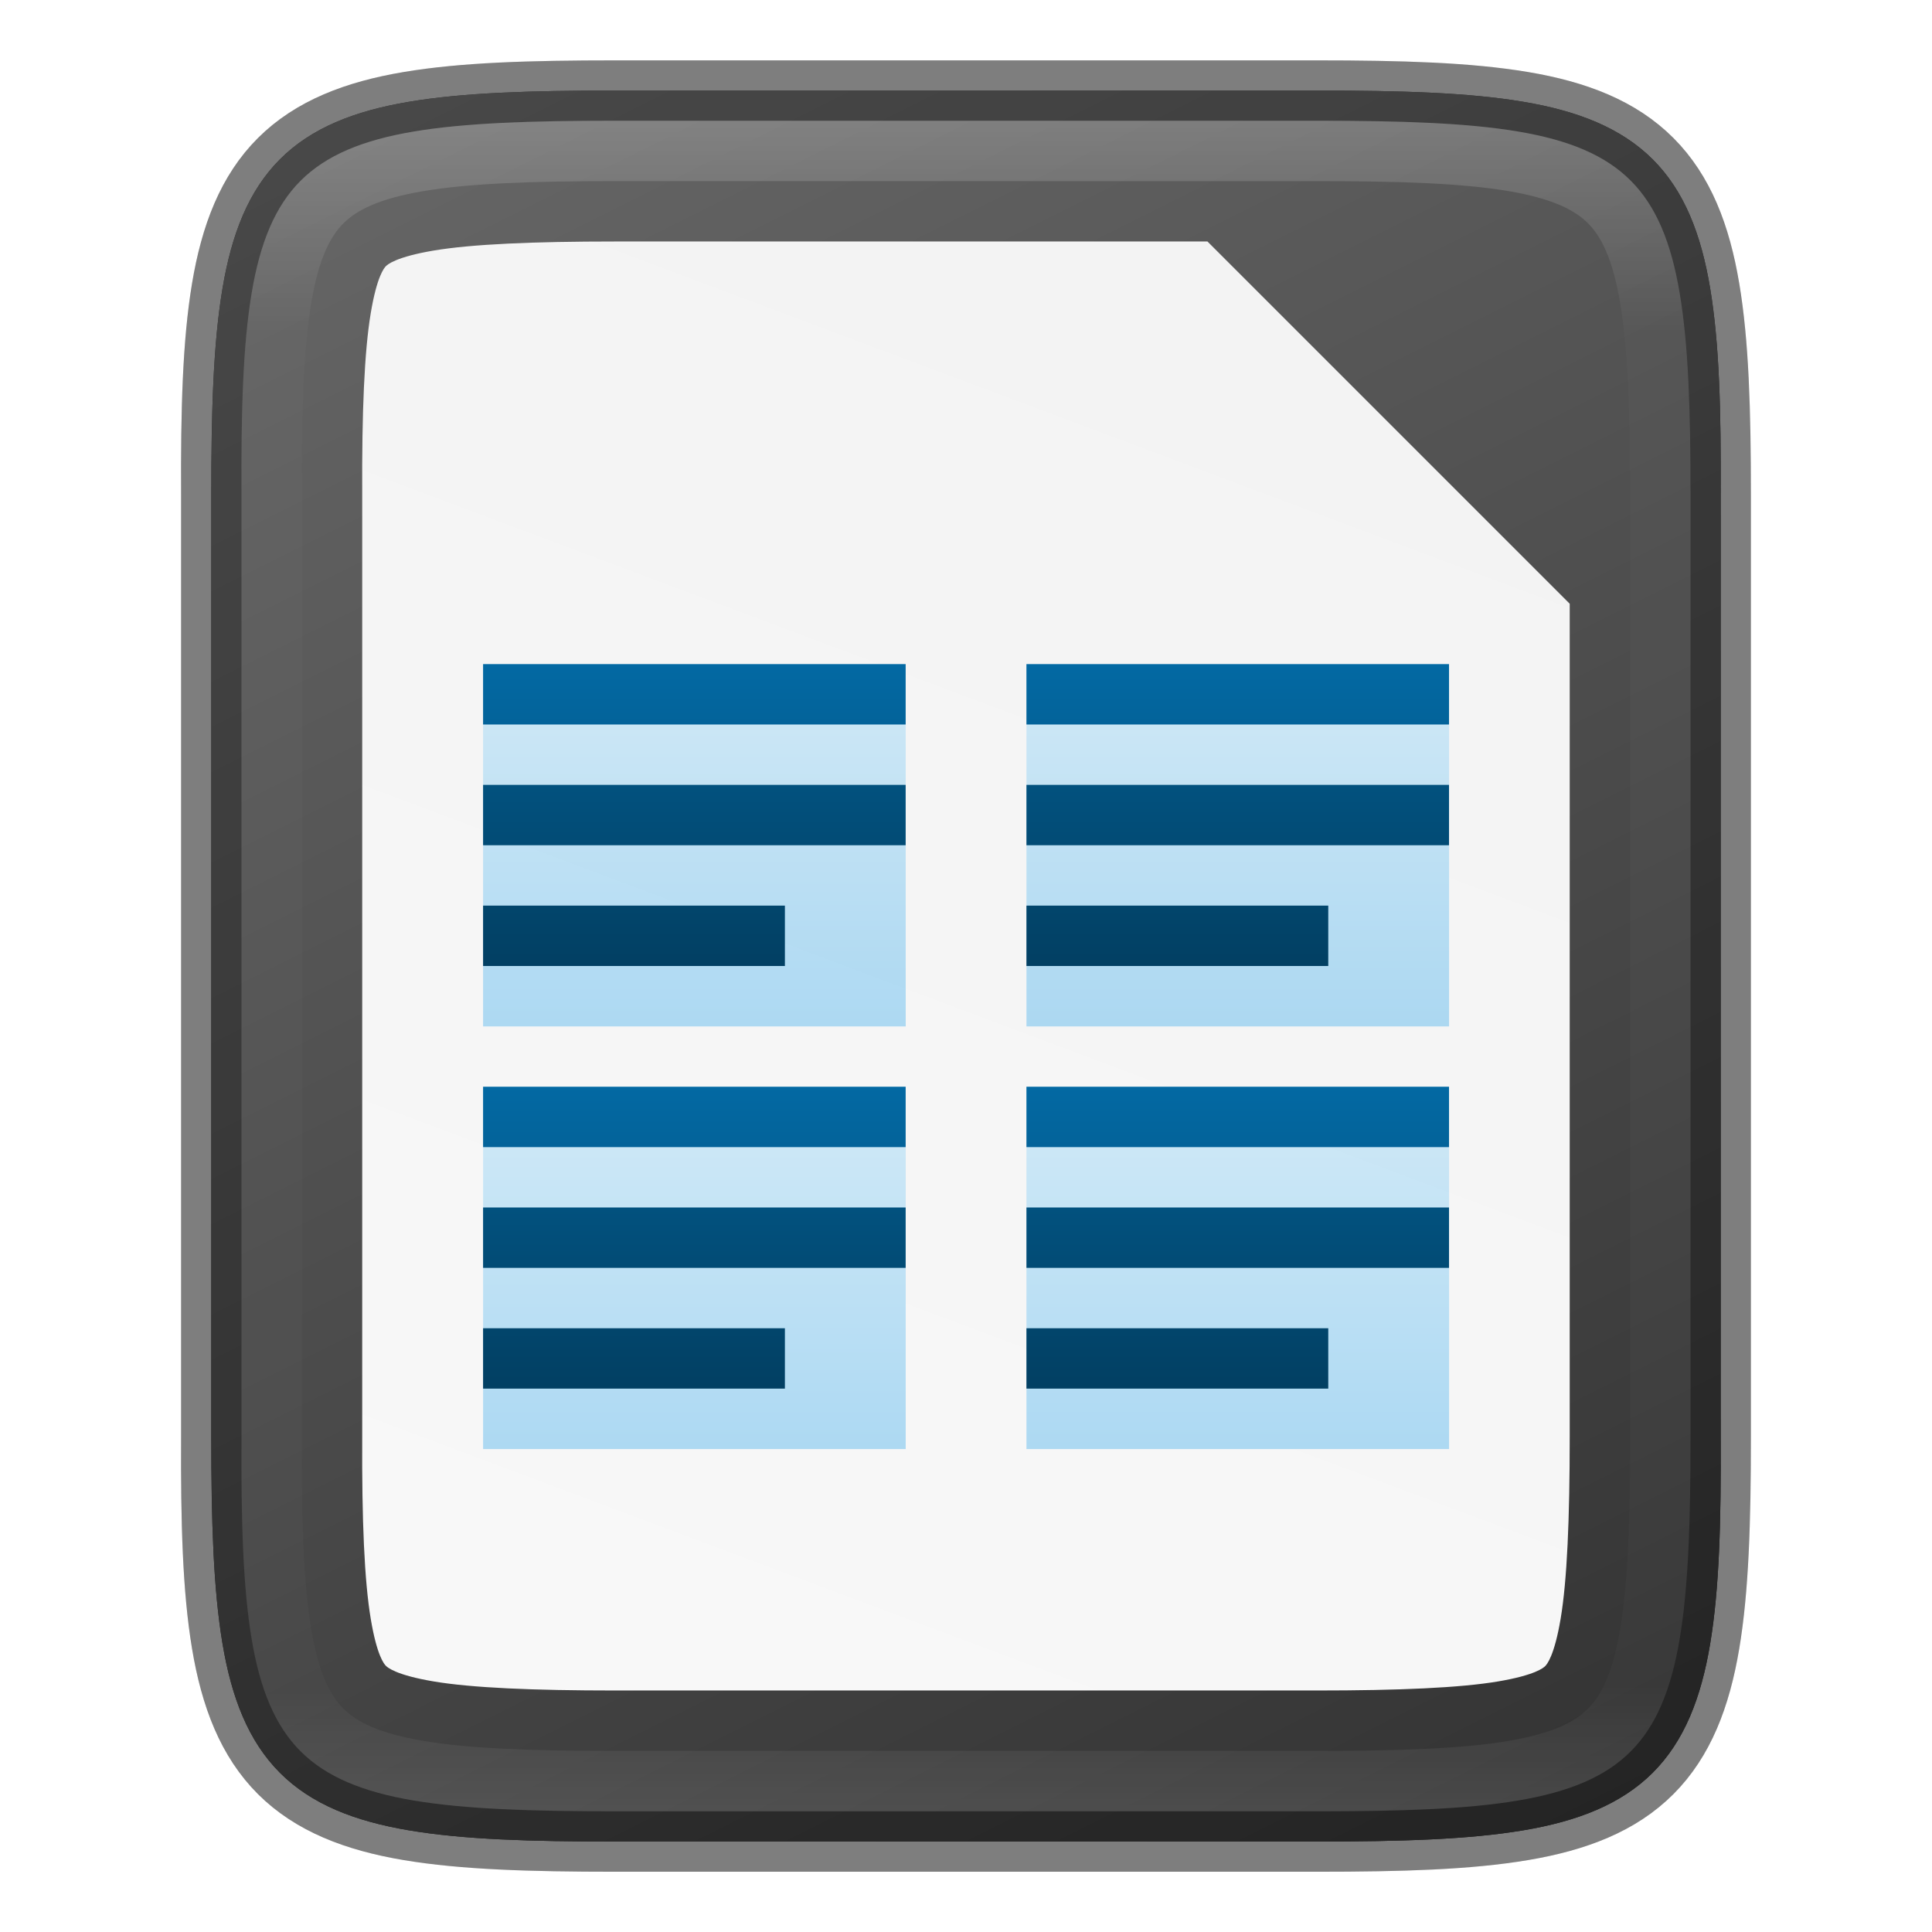
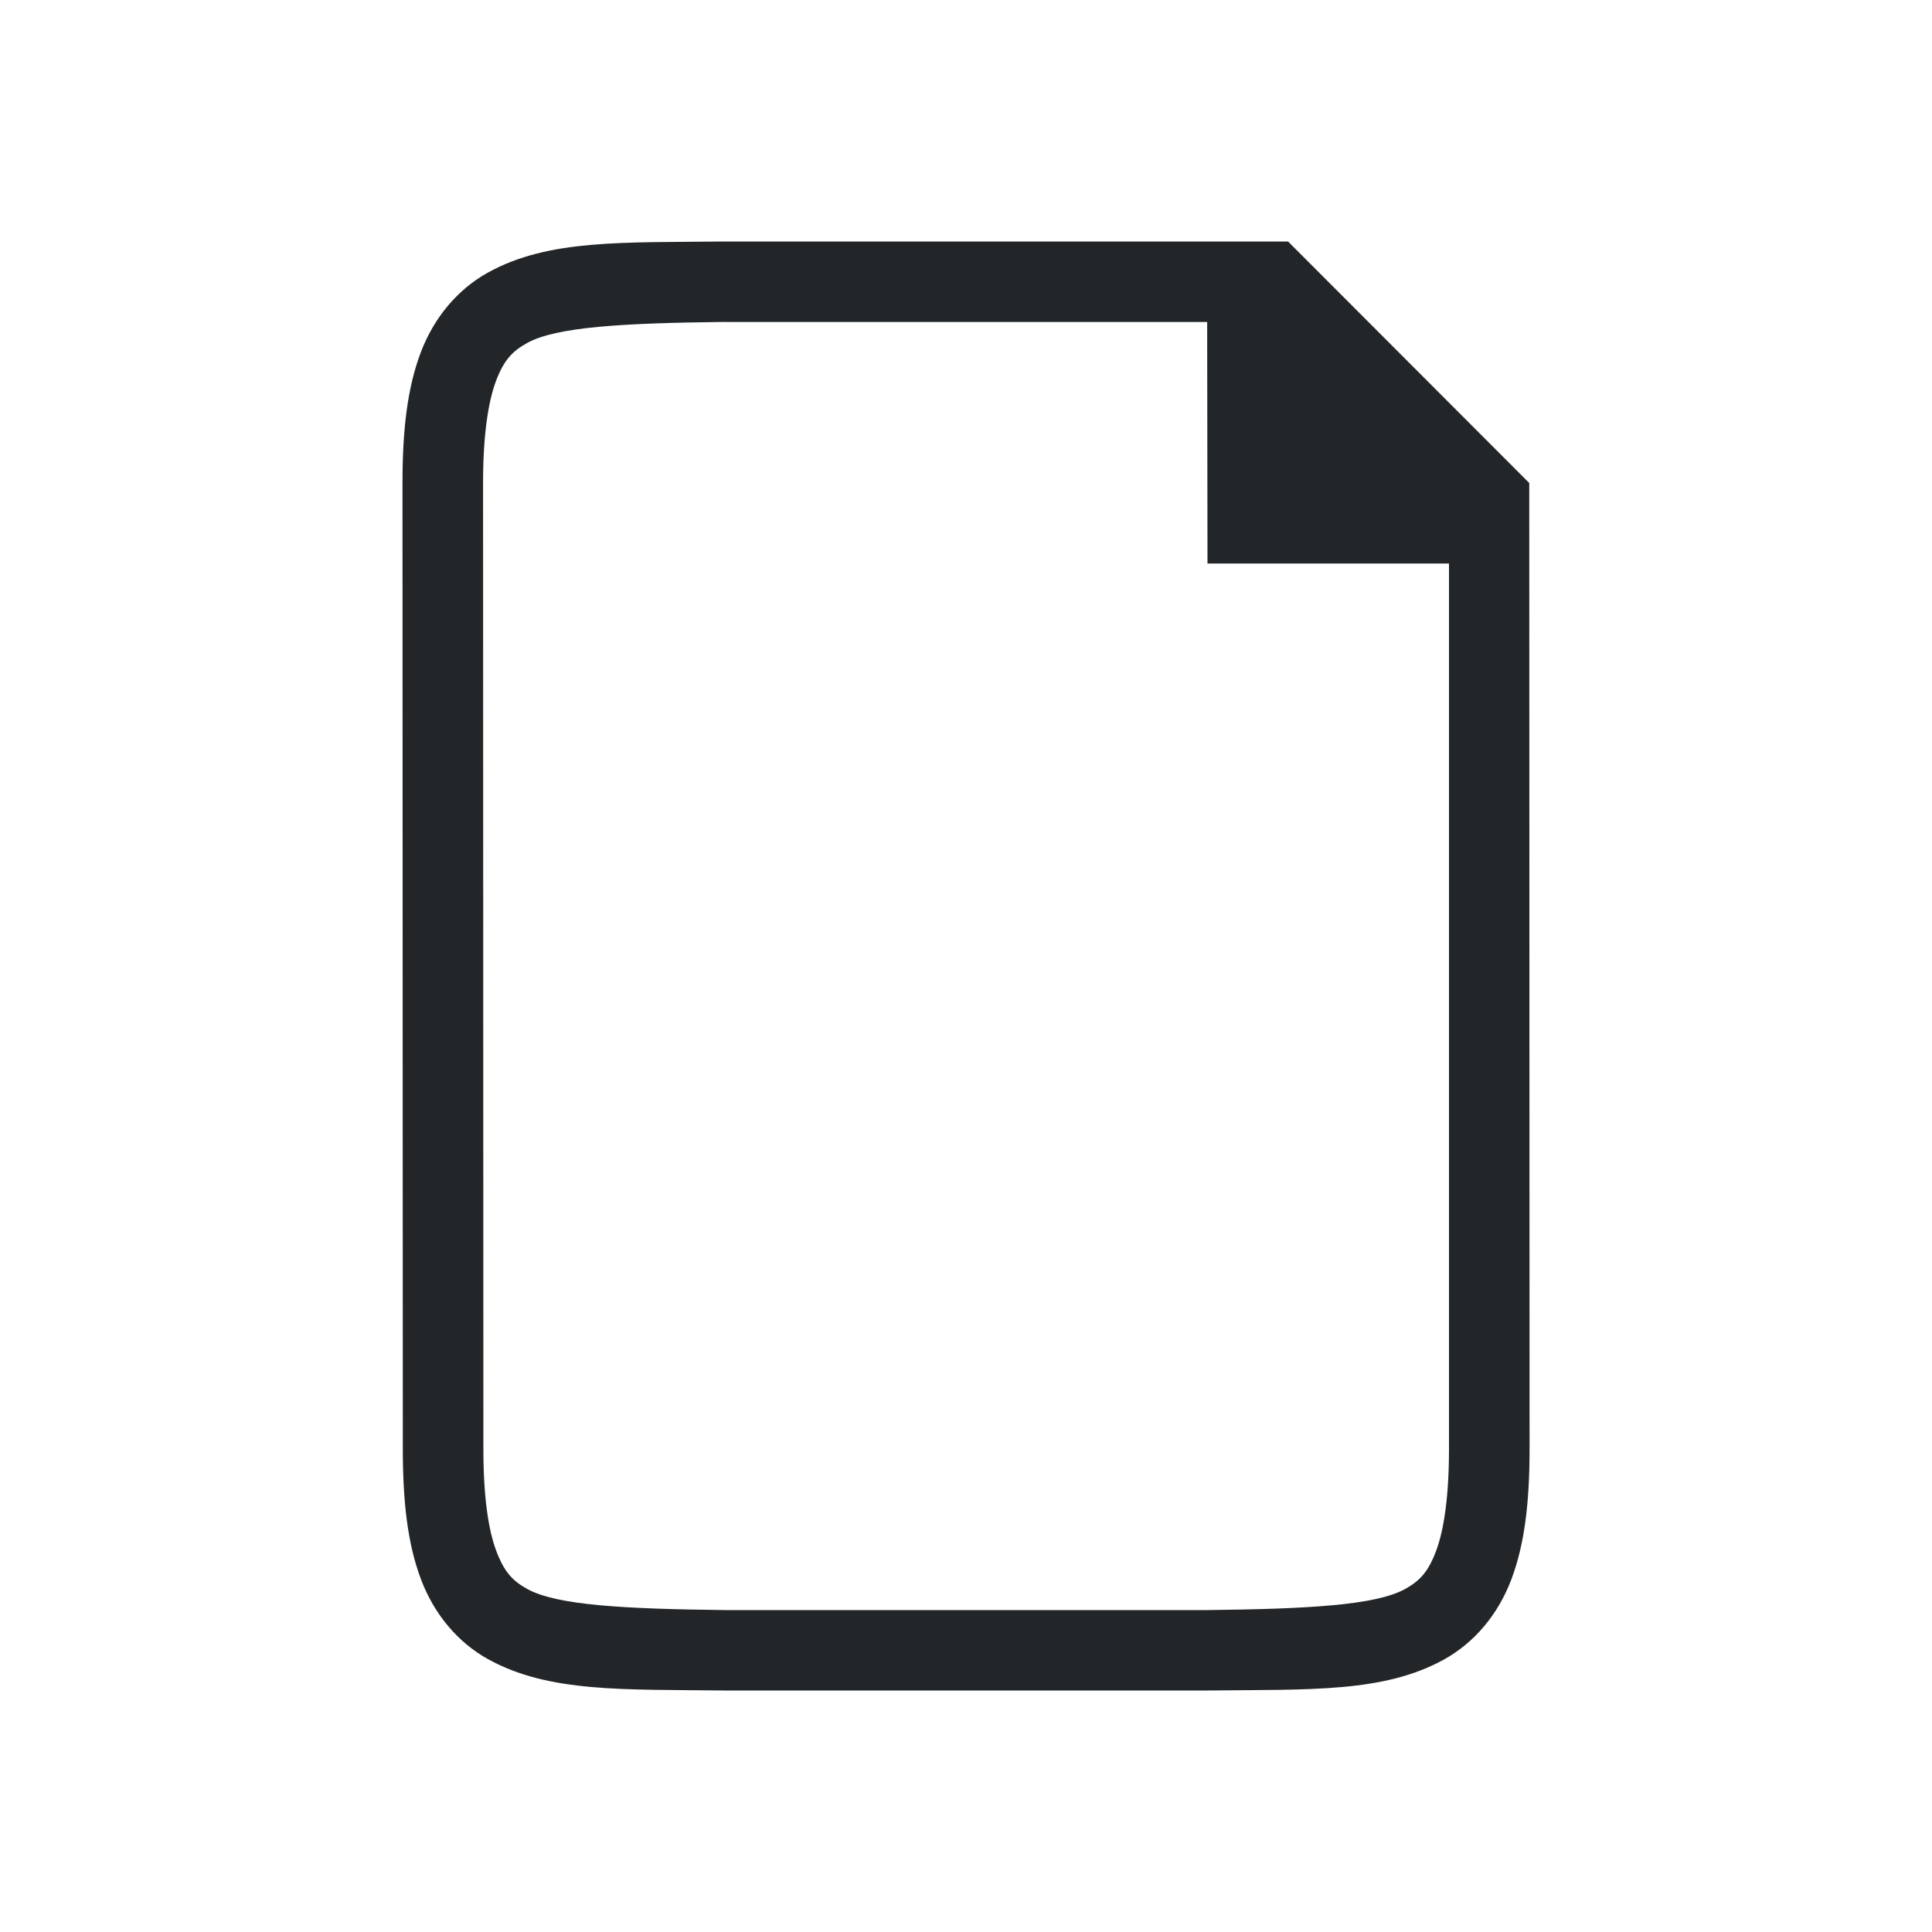
- <svg xmlns="http://www.w3.org/2000/svg" xmlns:xlink="http://www.w3.org/1999/xlink" viewBox="0 0 32 32" version="1.1" id="svg4">
-   <defs id="defs8">
-     <linearGradient xlink:href="#linearGradient927" id="linearGradient969" x1="336" y1="134" x2="336" y2="162" gradientUnits="userSpaceOnUse" />
-     <linearGradient id="linearGradient927">
-       <stop style="stop-color:#ffffff;stop-opacity:1;" offset="0" id="stop923" />
-       <stop id="stop933" offset="0.125" style="stop-color:#ffffff;stop-opacity:0.098" />
-       <stop id="stop931" offset="0.925" style="stop-color:#ffffff;stop-opacity:0.098" />
-       <stop style="stop-color:#ffffff;stop-opacity:0.498" offset="1" id="stop925" />
+ <svg xmlns="http://www.w3.org/2000/svg" xmlns:ns1="http://www.openswatchbook.org/uri/2009/osb" height="24" id="svg7384" version="1.1" width="24">
+   <defs id="defs7386">
+     <linearGradient id="linearGradient5606" ns1:paint="solid">
+       <stop id="stop5608" offset="0" style="stop-color:#000000;stop-opacity:1;" />
    </linearGradient>
-     <clipPath clipPathUnits="userSpaceOnUse" id="clipPath959">
-       <path style="color:#000000;display:inline;overflow:visible;visibility:visible;opacity:1;fill:#46a926;fill-opacity:1;fill-rule:nonzero;stroke:none;stroke-width:2;stroke-miterlimit:4;stroke-dasharray:none;stroke-opacity:1;marker:none;enable-background:accumulate" d="m 330.193,134 c -5.615,0 -6.22,0.577 -6.192,6.204 v 7.796 7.796 c -0.028,5.627 0.577,6.204 6.192,6.204 h 11.615 c 5.615,0 6.192,-0.577 6.192,-6.204 v -7.796 -7.796 c 0,-5.627 -0.577,-6.204 -6.192,-6.204 z" id="path961" />
-     </clipPath>
-     <linearGradient xlink:href="#linearGradient10501-8-6" id="linearGradient23627" gradientUnits="userSpaceOnUse" gradientTransform="matrix(0.666679,0,0,3,42.3323,-1964.72)" x1="117.719" y1="982.362" x2="117.719" y2="984.72" />
-     <linearGradient id="linearGradient10501-8-6">
-       <stop style="stop-color: rgb(3, 105, 163); stop-opacity: 1;" offset="0" id="stop10503-6-6" />
-       <stop style="stop-color: rgb(2, 63, 98); stop-opacity: 1;" offset="1" id="stop10505-6-1" />
+     <linearGradient id="linearGradient4526" ns1:paint="solid">
+       <stop id="stop4528" offset="0" style="stop-color:#ffffff;stop-opacity:1;" />
    </linearGradient>
-     <linearGradient xlink:href="#linearGradient10501-8-6" id="linearGradient23621" gradientUnits="userSpaceOnUse" gradientTransform="matrix(0.777675,0,0,3,30.2336,-1963.72)" x1="117.719" y1="982.362" x2="117.719" y2="984.72" />
-     <linearGradient xlink:href="#linearGradient10501-8-6" id="linearGradient23623" gradientUnits="userSpaceOnUse" gradientTransform="matrix(0.583257,0,0,3,51.4255,-1965.72)" x1="117.719" y1="982.362" x2="117.719" y2="984.72" />
-     <linearGradient xlink:href="#linearGradient10501-8-6" id="linearGradient23625" gradientUnits="userSpaceOnUse" gradientTransform="matrix(0.555445,0,0,3,54.457,-1965.72)" x1="117.719" y1="982.362" x2="117.719" y2="984.72" />
-     <linearGradient xlink:href="#linearGradient10501-8-6" id="linearGradient24531" gradientUnits="userSpaceOnUse" gradientTransform="matrix(0.777675,0,0,3,39.2338,-1963.72)" x1="117.719" y1="982.362" x2="117.719" y2="984.72" />
-     <linearGradient xlink:href="#linearGradient10501-8-6" id="linearGradient24533" gradientUnits="userSpaceOnUse" gradientTransform="matrix(0.583257,0,0,3,60.4256,-1965.72)" x1="117.719" y1="982.362" x2="117.719" y2="984.72" />
-     <linearGradient xlink:href="#linearGradient10501-8-6" id="linearGradient24535" gradientUnits="userSpaceOnUse" gradientTransform="matrix(0.555445,0,0,3,63.4571,-1965.72)" x1="117.719" y1="982.362" x2="117.719" y2="984.72" />
-     <linearGradient xlink:href="#linearGradient10501-8-6" id="linearGradient24543" gradientUnits="userSpaceOnUse" gradientTransform="matrix(0.777675,0,0,3,30.2336,-1956.72)" x1="117.719" y1="982.362" x2="117.719" y2="984.72" />
-     <linearGradient xlink:href="#linearGradient10501-8-6" id="linearGradient24545" gradientUnits="userSpaceOnUse" gradientTransform="matrix(0.583257,0,0,3,51.4255,-1958.72)" x1="117.719" y1="982.362" x2="117.719" y2="984.72" />
-     <linearGradient xlink:href="#linearGradient10501-8-6" id="linearGradient24547" gradientUnits="userSpaceOnUse" gradientTransform="matrix(0.555445,0,0,3,54.457,-1958.72)" x1="117.719" y1="982.362" x2="117.719" y2="984.72" />
-     <linearGradient xlink:href="#linearGradient10501-8-6" id="linearGradient24555" gradientUnits="userSpaceOnUse" gradientTransform="matrix(0.777675,0,0,3,39.2338,-1956.72)" x1="117.719" y1="982.362" x2="117.719" y2="984.72" />
-     <linearGradient xlink:href="#linearGradient10501-8-6" id="linearGradient24557" gradientUnits="userSpaceOnUse" gradientTransform="matrix(0.583257,0,0,3,60.4256,-1958.72)" x1="117.719" y1="982.362" x2="117.719" y2="984.72" />
-     <linearGradient xlink:href="#linearGradient10501-8-6" id="linearGradient24559" gradientUnits="userSpaceOnUse" gradientTransform="matrix(0.555445,0,0,3,63.4571,-1958.72)" x1="117.719" y1="982.362" x2="117.719" y2="984.72" />
-     <linearGradient xlink:href="#linearGradient9364" id="linearGradient24571" gradientUnits="userSpaceOnUse" gradientTransform="matrix(0.241383,0,0,0.23077,-806.7717,274.116)" x1="3404.999" y1="-1092.638" x2="3404.999" y2="-1117.658" />
+     <linearGradient id="linearGradient3600-4" ns1:paint="gradient">
+       <stop id="stop3602-7" offset="0" style="stop-color:#f4f4f4;stop-opacity:1" />
+       <stop id="stop3604-6" offset="1" style="stop-color:#dbdbdb;stop-opacity:1" />
+     </linearGradient>
+     <linearGradient id="linearGradient9153">
+       <stop id="stop9155" style="stop-color:#0369a3;stop-opacity:1" offset="0" />
+       <stop id="stop9157" style="stop-color:#047fc6;stop-opacity:1" offset="1" />
+     </linearGradient>
    <linearGradient id="linearGradient9364">
      <stop style="stop-color: rgb(99, 187, 238); stop-opacity: 1;" offset="0" id="stop9366" />
      <stop style="stop-color: rgb(170, 220, 247); stop-opacity: 1;" offset="1" id="stop9368" />
    </linearGradient>
-     <linearGradient xlink:href="#linearGradient9364" id="linearGradient24567" gradientUnits="userSpaceOnUse" gradientTransform="matrix(0.241383,0,0,0.23077,-797.7717,274.115)" x1="3404.999" y1="-1092.638" x2="3404.999" y2="-1117.658" />
-     <linearGradient xlink:href="#linearGradient9364" id="linearGradient24563" gradientUnits="userSpaceOnUse" gradientTransform="matrix(0.241383,0,0,0.23077,-797.7717,267.116)" x1="3404.999" y1="-1092.638" x2="3404.999" y2="-1117.658" />
-     <linearGradient xlink:href="#linearGradient9364" id="linearGradient24499" gradientUnits="userSpaceOnUse" gradientTransform="matrix(0.241383,0,0,0.23077,-806.7717,267.116)" x1="3404.999" y1="-1092.638" x2="3404.999" y2="-1117.658" />
-     <linearGradient gradientTransform="translate(-319.8639,-134.0339)" xlink:href="#linearGradient4338" id="linearGradient1313" x1="340" y1="132" x2="328" y2="164" gradientUnits="userSpaceOnUse" />
-     <linearGradient id="linearGradient4338">
-       <stop style="stop-color:#f2f2f2;stop-opacity:1" offset="0" id="stop4340" />
-       <stop style="stop-color:#f9f9f9;stop-opacity:1" offset="1" id="stop4342" />
-     </linearGradient>
-     <linearGradient xlink:href="#linearGradient10292" id="linearGradient924" gradientUnits="userSpaceOnUse" gradientTransform="matrix(0,-0.07208805,-0.07208601,0,39.26471,31.78426)" x1="459.034" y1="419.233" x2="35.31" y2="207.365" />
    <linearGradient id="linearGradient10292">
-       <stop id="stop10294" offset="0" style="stop-color: rgb(102, 102, 102); stop-opacity: 1;" />
-       <stop id="stop10296" offset="1" style="stop-color: rgb(51, 51, 51); stop-opacity: 1;" />
+       <stop id="stop10294" style="stop-color:#666666;stop-opacity:1" offset="0" />
+       <stop id="stop10296" style="stop-color:#333333;stop-opacity:1" offset="1" />
    </linearGradient>
  </defs>
-   <g id="g1007" transform="translate(-0.1355934,2.033898)">
-     <path id="path922" d="m 21.942,-0.534 c 1.412,0 2.522,0.034 3.424,0.186 0.901,0.151 1.62,0.432 2.143,0.953 0.523,0.521 0.803,1.239 0.953,2.141 0.15,0.902 0.181,2.01 0.174,3.426 v 7.795 7.797 c 0.007,1.415 -0.024,2.523 -0.174,3.424 -0.15,0.902 -0.43,1.619 -0.953,2.141 -0.523,0.521 -1.241,0.802 -2.143,0.953 -0.901,0.151 -2.011,0.186 -3.424,0.186 h -11.615 c -1.412,0 -2.518,-0.034 -3.418,-0.186 -0.899,-0.151 -1.616,-0.431 -2.137,-0.953 -0.521,-0.522 -0.8,-1.238 -0.951,-2.139 -0.151,-0.901 -0.186,-2.011 -0.186,-3.426 v -7.797 -7.797 c 0,-1.415 0.034,-2.525 0.186,-3.426 0.151,-0.901 0.43,-1.617 0.951,-2.139 0.521,-0.522 1.237,-0.802 2.137,-0.953 0.899,-0.151 2.006,-0.186 3.418,-0.186 z" style="color:#000000;display:inline;overflow:visible;visibility:visible;fill:url(#linearGradient924);fill-opacity:1;fill-rule:nonzero;stroke:none;stroke-width:1;marker:none;enable-background:accumulate" />
-     <path id="path1295" d="m 10.329,1.966 c -1.372,0 -2.378,0.044 -3.01,0.15 -0.618,0.104 -0.762,0.229 -0.791,0.258 -0.028,0.028 -0.15,0.166 -0.252,0.781 -0.105,0.629 -0.148,1.631 -0.141,3.004 v 0.006 7.801 7.803 0.006 c -0.007,1.372 0.036,2.373 0.141,3.002 0.102,0.615 0.224,0.754 0.252,0.781 0.029,0.029 0.173,0.154 0.791,0.258 0.632,0.106 1.638,0.15 3.01,0.15 h 11.615 c 1.372,0 2.374,-0.044 3.004,-0.15 0.616,-0.104 0.754,-0.227 0.781,-0.254 0.028,-0.028 0.152,-0.169 0.256,-0.787 0.106,-0.632 0.15,-1.637 0.15,-3.012 v -7.797 -6 l -6,-6 z" style="color:#000000;font-style:normal;font-variant:normal;font-weight:normal;font-stretch:normal;font-size:medium;line-height:normal;font-family:sans-serif;font-variant-ligatures:normal;font-variant-position:normal;font-variant-caps:normal;font-variant-numeric:normal;font-variant-alternates:normal;font-feature-settings:normal;text-indent:0;text-align:start;text-decoration:none;text-decoration-line:none;text-decoration-style:solid;text-decoration-color:#000000;letter-spacing:normal;word-spacing:normal;text-transform:none;writing-mode:lr-tb;direction:ltr;text-orientation:mixed;dominant-baseline:auto;baseline-shift:baseline;text-anchor:start;white-space:normal;shape-padding:0;clip-rule:nonzero;display:inline;overflow:visible;visibility:visible;opacity:1;isolation:auto;mix-blend-mode:normal;color-interpolation:sRGB;color-interpolation-filters:linearRGB;solid-color:#000000;solid-opacity:1;vector-effect:none;fill:url(#linearGradient1313);fill-opacity:1;fill-rule:nonzero;stroke:none;stroke-width:5;stroke-linecap:butt;stroke-linejoin:miter;stroke-miterlimit:4;stroke-dasharray:none;stroke-dashoffset:0;stroke-opacity:1;marker:none;color-rendering:auto;image-rendering:auto;shape-rendering:auto;text-rendering:auto;enable-background:accumulate" />
-     <rect y="8.967" x="8.137" height="6" width="7" id="rect24497" style="display:inline;overflow:visible;visibility:visible;opacity:0.5;fill:url(#linearGradient24499);fill-opacity:1;fill-rule:nonzero;stroke:none;stroke-width:1;marker:none;enable-background:new" />
-     <rect style="display:inline;overflow:visible;visibility:visible;opacity:0.5;fill:url(#linearGradient24563);fill-opacity:1;fill-rule:nonzero;stroke:none;stroke-width:1;marker:none;enable-background:new" id="rect24561" width="7" height="6" x="17.137" y="8.967" />
-     <rect y="15.967" x="17.137" height="6" width="7" id="rect24565" style="display:inline;overflow:visible;visibility:visible;opacity:0.5;fill:url(#linearGradient24567);fill-opacity:1;fill-rule:nonzero;stroke:none;stroke-width:1;marker:none;enable-background:new" />
-     <rect style="display:inline;overflow:visible;visibility:visible;opacity:0.5;fill:url(#linearGradient24571);fill-opacity:1;fill-rule:nonzero;stroke:none;stroke-width:1;marker:none;enable-background:new" id="rect24569" width="7" height="6" x="8.137" y="15.967" />
-     <g transform="matrix(0.999981,0,0,1,-106.8617,-974.395)" style="display:inline;overflow:visible;visibility:visible;fill:url(#linearGradient23627);fill-opacity:1;fill-rule:nonzero;stroke:none;stroke-width:5.011;marker:none;enable-background:new" id="g23545">
-       <rect style="display:inline;overflow:visible;visibility:visible;fill:url(#linearGradient23621);fill-opacity:1;fill-rule:nonzero;stroke:none;stroke-width:5.011;marker:none" id="rect23549" width="6.999" height="1" x="115.001" y="983.361" />
-       <rect style="display:inline;overflow:visible;visibility:visible;fill:url(#linearGradient23623);fill-opacity:1;fill-rule:nonzero;stroke:none;stroke-width:5.011;marker:none" id="rect23551" width="6.999" height="1" x="115.001" y="985.361" />
-       <rect y="987.361" x="115.001" height="1" width="4.999" id="rect23553" style="display:inline;overflow:visible;visibility:visible;fill:url(#linearGradient23625);fill-opacity:1;fill-rule:nonzero;stroke:none;stroke-width:5.011;marker:none" />
-       <rect y="983.361" x="124.001" height="1" width="6.999" id="rect24525" style="display:inline;overflow:visible;visibility:visible;fill:url(#linearGradient24531);fill-opacity:1;fill-rule:nonzero;stroke:none;stroke-width:5.011;marker:none" />
-       <rect y="985.361" x="124.001" height="1" width="6.999" id="rect24527" style="display:inline;overflow:visible;visibility:visible;fill:url(#linearGradient24533);fill-opacity:1;fill-rule:nonzero;stroke:none;stroke-width:5.011;marker:none" />
-       <rect style="display:inline;overflow:visible;visibility:visible;fill:url(#linearGradient24535);fill-opacity:1;fill-rule:nonzero;stroke:none;stroke-width:5.011;marker:none" id="rect24529" width="4.999" height="1" x="124.001" y="987.361" />
-       <rect y="990.361" x="115.001" height="1" width="6.999" id="rect24537" style="display:inline;overflow:visible;visibility:visible;fill:url(#linearGradient24543);fill-opacity:1;fill-rule:nonzero;stroke:none;stroke-width:5.011;marker:none" />
-       <rect y="992.361" x="115.001" height="1" width="6.999" id="rect24539" style="display:inline;overflow:visible;visibility:visible;fill:url(#linearGradient24545);fill-opacity:1;fill-rule:nonzero;stroke:none;stroke-width:5.011;marker:none" />
-       <rect style="display:inline;overflow:visible;visibility:visible;fill:url(#linearGradient24547);fill-opacity:1;fill-rule:nonzero;stroke:none;stroke-width:5.011;marker:none" id="rect24541" width="4.999" height="1" x="115.001" y="994.361" />
-       <rect style="display:inline;overflow:visible;visibility:visible;fill:url(#linearGradient24555);fill-opacity:1;fill-rule:nonzero;stroke:none;stroke-width:5.011;marker:none" id="rect24549" width="6.999" height="1" x="124.001" y="990.361" />
-       <rect style="display:inline;overflow:visible;visibility:visible;fill:url(#linearGradient24557);fill-opacity:1;fill-rule:nonzero;stroke:none;stroke-width:5.011;marker:none" id="rect24551" width="6.999" height="1" x="124.001" y="992.361" />
-       <rect y="994.361" x="124.001" height="1" width="4.999" id="rect24553" style="display:inline;overflow:visible;visibility:visible;fill:url(#linearGradient24559);fill-opacity:1;fill-rule:nonzero;stroke:none;stroke-width:5.011;marker:none" />
-     </g>
-     <path style="color:#000000;display:inline;overflow:visible;visibility:visible;opacity:0.3;fill:none;fill-opacity:1;fill-rule:nonzero;stroke:#000000;stroke-width:1;stroke-opacity:1;marker:none;enable-background:accumulate" d="m 10.329,-0.534 c -1.412,0 -2.522,0.034 -3.424,0.186 -0.901,0.151 -1.62,0.432 -2.143,0.953 -0.523,0.521 -0.803,1.239 -0.953,2.141 -0.15,0.902 -0.181,2.01 -0.174,3.426 v 7.795 7.797 c -0.007,1.415 0.024,2.523 0.174,3.424 0.15,0.902 0.43,1.619 0.953,2.141 0.523,0.521 1.241,0.802 2.143,0.953 0.901,0.151 2.011,0.186 3.424,0.186 h 11.615 c 1.412,0 2.518,-0.034 3.418,-0.186 0.899,-0.151 1.616,-0.431 2.137,-0.953 0.521,-0.522 0.8,-1.238 0.951,-2.139 0.151,-0.901 0.186,-2.011 0.186,-3.426 v -7.797 -7.797 c 0,-1.415 -0.034,-2.525 -0.186,-3.426 -0.151,-0.901 -0.43,-1.617 -0.951,-2.139 -0.521,-0.522 -1.237,-0.802 -2.137,-0.953 -0.899,-0.151 -2.006,-0.186 -3.418,-0.186 z" id="path1089" />
-     <path clip-path="url(#clipPath959)" style="color:#000000;display:inline;overflow:visible;visibility:visible;opacity:0.2;fill:none;fill-opacity:1;fill-rule:nonzero;stroke:url(#linearGradient969);stroke-width:2;stroke-miterlimit:4;stroke-dasharray:none;stroke-opacity:1;marker:none;enable-background:accumulate" d="m 330.193,134 c -5.615,0 -6.22,0.577 -6.192,6.204 v 7.796 7.796 c -0.028,5.627 0.577,6.204 6.192,6.204 h 11.615 c 5.615,0 6.192,-0.577 6.192,-6.204 v -7.796 -7.796 c 0,-5.627 -0.577,-6.204 -6.192,-6.204 z" id="path939" transform="translate(-319.8639,-134.0339)" />
-   </g>
-   <g transform="translate(-0.1355934,2.033898)" id="g1051">
-     <path style="color:#000000;display:inline;overflow:visible;visibility:visible;fill:url(#linearGradient924);fill-opacity:1;fill-rule:nonzero;stroke:none;stroke-width:1;marker:none;enable-background:accumulate" d="m 21.942,-0.534 c 1.412,0 2.522,0.034 3.424,0.186 0.901,0.151 1.62,0.432 2.143,0.953 0.523,0.521 0.803,1.239 0.953,2.141 0.15,0.902 0.181,2.01 0.174,3.426 v 7.795 7.797 c 0.007,1.415 -0.024,2.523 -0.174,3.424 -0.15,0.902 -0.43,1.619 -0.953,2.141 -0.523,0.521 -1.241,0.802 -2.143,0.953 -0.901,0.151 -2.011,0.186 -3.424,0.186 h -11.615 c -1.412,0 -2.518,-0.034 -3.418,-0.186 -0.899,-0.151 -1.616,-0.431 -2.137,-0.953 -0.521,-0.522 -0.8,-1.238 -0.951,-2.139 -0.151,-0.901 -0.186,-2.011 -0.186,-3.426 v -7.797 -7.797 c 0,-1.415 0.034,-2.525 0.186,-3.426 0.151,-0.901 0.43,-1.617 0.951,-2.139 0.521,-0.522 1.237,-0.802 2.137,-0.953 0.899,-0.151 2.006,-0.186 3.418,-0.186 z" id="path1009" />
-     <path style="color:#000000;font-style:normal;font-variant:normal;font-weight:normal;font-stretch:normal;font-size:medium;line-height:normal;font-family:sans-serif;font-variant-ligatures:normal;font-variant-position:normal;font-variant-caps:normal;font-variant-numeric:normal;font-variant-alternates:normal;font-feature-settings:normal;text-indent:0;text-align:start;text-decoration:none;text-decoration-line:none;text-decoration-style:solid;text-decoration-color:#000000;letter-spacing:normal;word-spacing:normal;text-transform:none;writing-mode:lr-tb;direction:ltr;text-orientation:mixed;dominant-baseline:auto;baseline-shift:baseline;text-anchor:start;white-space:normal;shape-padding:0;clip-rule:nonzero;display:inline;overflow:visible;visibility:visible;opacity:1;isolation:auto;mix-blend-mode:normal;color-interpolation:sRGB;color-interpolation-filters:linearRGB;solid-color:#000000;solid-opacity:1;vector-effect:none;fill:url(#linearGradient1313);fill-opacity:1;fill-rule:nonzero;stroke:none;stroke-width:5;stroke-linecap:butt;stroke-linejoin:miter;stroke-miterlimit:4;stroke-dasharray:none;stroke-dashoffset:0;stroke-opacity:1;marker:none;color-rendering:auto;image-rendering:auto;shape-rendering:auto;text-rendering:auto;enable-background:accumulate" d="m 10.329,1.966 c -1.372,0 -2.378,0.044 -3.01,0.15 -0.618,0.104 -0.762,0.229 -0.791,0.258 -0.028,0.028 -0.15,0.166 -0.252,0.781 -0.105,0.629 -0.148,1.631 -0.141,3.004 v 0.006 7.801 7.803 0.006 c -0.007,1.372 0.036,2.373 0.141,3.002 0.102,0.615 0.224,0.754 0.252,0.781 0.029,0.029 0.173,0.154 0.791,0.258 0.632,0.106 1.638,0.15 3.01,0.15 h 11.615 c 1.372,0 2.374,-0.044 3.004,-0.15 0.616,-0.104 0.754,-0.227 0.781,-0.254 0.028,-0.028 0.152,-0.169 0.256,-0.787 0.106,-0.632 0.15,-1.637 0.15,-3.012 v -7.797 -6 l -6,-6 z" id="path1011" />
-     <rect style="display:inline;overflow:visible;visibility:visible;opacity:0.5;fill:url(#linearGradient24499);fill-opacity:1;fill-rule:nonzero;stroke:none;stroke-width:1;marker:none;enable-background:new" id="rect1013" width="7" height="6" x="8.137" y="8.967" />
-     <rect y="8.967" x="17.137" height="6" width="7" id="rect1015" style="display:inline;overflow:visible;visibility:visible;opacity:0.5;fill:url(#linearGradient24563);fill-opacity:1;fill-rule:nonzero;stroke:none;stroke-width:1;marker:none;enable-background:new" />
-     <rect style="display:inline;overflow:visible;visibility:visible;opacity:0.5;fill:url(#linearGradient24567);fill-opacity:1;fill-rule:nonzero;stroke:none;stroke-width:1;marker:none;enable-background:new" id="rect1017" width="7" height="6" x="17.137" y="15.967" />
-     <rect y="15.967" x="8.137" height="6" width="7" id="rect1019" style="display:inline;overflow:visible;visibility:visible;opacity:0.5;fill:url(#linearGradient24571);fill-opacity:1;fill-rule:nonzero;stroke:none;stroke-width:1;marker:none;enable-background:new" />
-     <g id="g1045" style="display:inline;overflow:visible;visibility:visible;fill:url(#linearGradient23627);fill-opacity:1;fill-rule:nonzero;stroke:none;stroke-width:5.011;marker:none;enable-background:new" transform="matrix(0.999981,0,0,1,-106.8617,-974.395)">
-       <rect y="983.361" x="115.001" height="1" width="6.999" id="rect1021" style="display:inline;overflow:visible;visibility:visible;fill:url(#linearGradient23621);fill-opacity:1;fill-rule:nonzero;stroke:none;stroke-width:5.011;marker:none" />
-       <rect y="985.361" x="115.001" height="1" width="6.999" id="rect1023" style="display:inline;overflow:visible;visibility:visible;fill:url(#linearGradient23623);fill-opacity:1;fill-rule:nonzero;stroke:none;stroke-width:5.011;marker:none" />
-       <rect style="display:inline;overflow:visible;visibility:visible;fill:url(#linearGradient23625);fill-opacity:1;fill-rule:nonzero;stroke:none;stroke-width:5.011;marker:none" id="rect1025" width="4.999" height="1" x="115.001" y="987.361" />
-       <rect style="display:inline;overflow:visible;visibility:visible;fill:url(#linearGradient24531);fill-opacity:1;fill-rule:nonzero;stroke:none;stroke-width:5.011;marker:none" id="rect1027" width="6.999" height="1" x="124.001" y="983.361" />
-       <rect style="display:inline;overflow:visible;visibility:visible;fill:url(#linearGradient24533);fill-opacity:1;fill-rule:nonzero;stroke:none;stroke-width:5.011;marker:none" id="rect1029" width="6.999" height="1" x="124.001" y="985.361" />
-       <rect y="987.361" x="124.001" height="1" width="4.999" id="rect1031" style="display:inline;overflow:visible;visibility:visible;fill:url(#linearGradient24535);fill-opacity:1;fill-rule:nonzero;stroke:none;stroke-width:5.011;marker:none" />
-       <rect style="display:inline;overflow:visible;visibility:visible;fill:url(#linearGradient24543);fill-opacity:1;fill-rule:nonzero;stroke:none;stroke-width:5.011;marker:none" id="rect1033" width="6.999" height="1" x="115.001" y="990.361" />
-       <rect style="display:inline;overflow:visible;visibility:visible;fill:url(#linearGradient24545);fill-opacity:1;fill-rule:nonzero;stroke:none;stroke-width:5.011;marker:none" id="rect1035" width="6.999" height="1" x="115.001" y="992.361" />
-       <rect y="994.361" x="115.001" height="1" width="4.999" id="rect1037" style="display:inline;overflow:visible;visibility:visible;fill:url(#linearGradient24547);fill-opacity:1;fill-rule:nonzero;stroke:none;stroke-width:5.011;marker:none" />
-       <rect y="990.361" x="124.001" height="1" width="6.999" id="rect1039" style="display:inline;overflow:visible;visibility:visible;fill:url(#linearGradient24555);fill-opacity:1;fill-rule:nonzero;stroke:none;stroke-width:5.011;marker:none" />
-       <rect y="992.361" x="124.001" height="1" width="6.999" id="rect1041" style="display:inline;overflow:visible;visibility:visible;fill:url(#linearGradient24557);fill-opacity:1;fill-rule:nonzero;stroke:none;stroke-width:5.011;marker:none" />
-       <rect style="display:inline;overflow:visible;visibility:visible;fill:url(#linearGradient24559);fill-opacity:1;fill-rule:nonzero;stroke:none;stroke-width:5.011;marker:none" id="rect1043" width="4.999" height="1" x="124.001" y="994.361" />
-     </g>
-     <path id="path1047" d="m 10.329,-0.534 c -1.412,0 -2.522,0.034 -3.424,0.186 -0.901,0.151 -1.62,0.432 -2.143,0.953 -0.523,0.521 -0.803,1.239 -0.953,2.141 -0.15,0.902 -0.181,2.01 -0.174,3.426 v 7.795 7.797 c -0.007,1.415 0.024,2.523 0.174,3.424 0.15,0.902 0.43,1.619 0.953,2.141 0.523,0.521 1.241,0.802 2.143,0.953 0.901,0.151 2.011,0.186 3.424,0.186 h 11.615 c 1.412,0 2.518,-0.034 3.418,-0.186 0.899,-0.151 1.616,-0.431 2.137,-0.953 0.521,-0.522 0.8,-1.238 0.951,-2.139 0.151,-0.901 0.186,-2.011 0.186,-3.426 v -7.797 -7.797 c 0,-1.415 -0.034,-2.525 -0.186,-3.426 -0.151,-0.901 -0.43,-1.617 -0.951,-2.139 -0.521,-0.522 -1.237,-0.802 -2.137,-0.953 -0.899,-0.151 -2.006,-0.186 -3.418,-0.186 z" style="color:#000000;display:inline;overflow:visible;visibility:visible;opacity:0.3;fill:none;fill-opacity:1;fill-rule:nonzero;stroke:#000000;stroke-width:1;stroke-opacity:1;marker:none;enable-background:accumulate" />
-     <path transform="translate(-319.8639,-134.0339)" id="path1049" d="m 330.193,134 c -5.615,0 -6.22,0.577 -6.192,6.204 v 7.796 7.796 c -0.028,5.627 0.577,6.204 6.192,6.204 h 11.615 c 5.615,0 6.192,-0.577 6.192,-6.204 v -7.796 -7.796 c 0,-5.627 -0.577,-6.204 -6.192,-6.204 z" style="color:#000000;display:inline;overflow:visible;visibility:visible;opacity:0.2;fill:none;fill-opacity:1;fill-rule:nonzero;stroke:url(#linearGradient969);stroke-width:2;stroke-miterlimit:4;stroke-dasharray:none;stroke-opacity:1;marker:none;enable-background:accumulate" clip-path="url(#clipPath959)" />
+   <g id="layer9" label="status" style="display:inline" transform="translate(-753.0002,135)" />
+   <g id="layer2" style="display:inline" transform="translate(-512,-232)" />
+   <g id="layer4" style="display:inline" transform="translate(-512,-232)" />
+   <g id="g1812" style="display:inline" transform="translate(-512,-232)" />
+   <g id="g6217" style="display:inline" transform="translate(-512,-232)" />
+   <g id="layer3" style="display:inline" transform="translate(-512,-232)" />
+   <g id="layer1" style="display:inline" transform="translate(-512,-232)" />
+   <g id="g1833" style="display:inline" transform="translate(-507.9962,-235)">
+     <path d="m 516.991,238 c -1.258,0.015 -2.179,-0.031 -2.932,0.385 -0.376,0.208 -0.673,0.559 -0.838,0.998 -0.165,0.439 -0.225,0.96 -0.225,1.617 L 513,253 c 2.1e-4,0.658 0.06,1.179 0.225,1.617 0.165,0.439 0.462,0.789 0.838,0.996 0.753,0.415 1.674,0.372 2.932,0.387 h 0.002 6.001 0.004 c 1.258,-0.015 2.179,0.031 2.932,-0.385 0.376,-0.208 0.673,-0.559 0.838,-0.998 0.165,-0.439 0.225,-0.96 0.225,-1.617 l -0.004,-12 -2.996,-3 h -7.002 z m 0.006,1 h 5.995 l 0.004,3 h 3 l 3e-5,11 c 0,0.592 -0.063,1.006 -0.16,1.266 -0.098,0.26 -0.201,0.371 -0.385,0.473 -0.366,0.202 -1.197,0.247 -2.455,0.262 h -5.989 -0.006 c -1.259,-0.015 -2.089,-0.06 -2.455,-0.262 -0.183,-0.101 -0.287,-0.213 -0.385,-0.473 -0.098,-0.26 -0.16,-0.673 -0.16,-1.266 l -0.004,-12 c -1.9e-4,-0.592 0.063,-1.006 0.16,-1.266 0.098,-0.26 0.203,-0.371 0.387,-0.473 0.366,-0.202 1.195,-0.247 2.453,-0.262 z" id="path2732-8-9" style="color:#000000;font-style:normal;font-variant:normal;font-weight:normal;font-stretch:normal;font-size:medium;line-height:normal;font-family:sans-serif;font-variant-ligatures:normal;font-variant-position:normal;font-variant-caps:normal;font-variant-numeric:normal;font-variant-alternates:normal;font-feature-settings:normal;text-indent:0;text-align:start;text-decoration:none;text-decoration-line:none;text-decoration-style:solid;text-decoration-color:#000000;letter-spacing:normal;word-spacing:normal;text-transform:none;writing-mode:lr-tb;direction:ltr;text-orientation:mixed;dominant-baseline:auto;baseline-shift:baseline;text-anchor:start;white-space:normal;shape-padding:0;clip-rule:nonzero;display:inline;overflow:visible;visibility:visible;opacity:1;isolation:auto;mix-blend-mode:normal;color-interpolation:sRGB;color-interpolation-filters:linearRGB;solid-color:#000000;solid-opacity:1;vector-effect:none;fill:#232629;fill-opacity:1;fill-rule:nonzero;stroke:none;stroke-width:1;stroke-linecap:butt;stroke-linejoin:miter;stroke-miterlimit:4;stroke-dasharray:none;stroke-dashoffset:0;stroke-opacity:1;marker:none;color-rendering:auto;image-rendering:auto;shape-rendering:auto;text-rendering:auto;enable-background:accumulate" />
  </g>
</svg>
